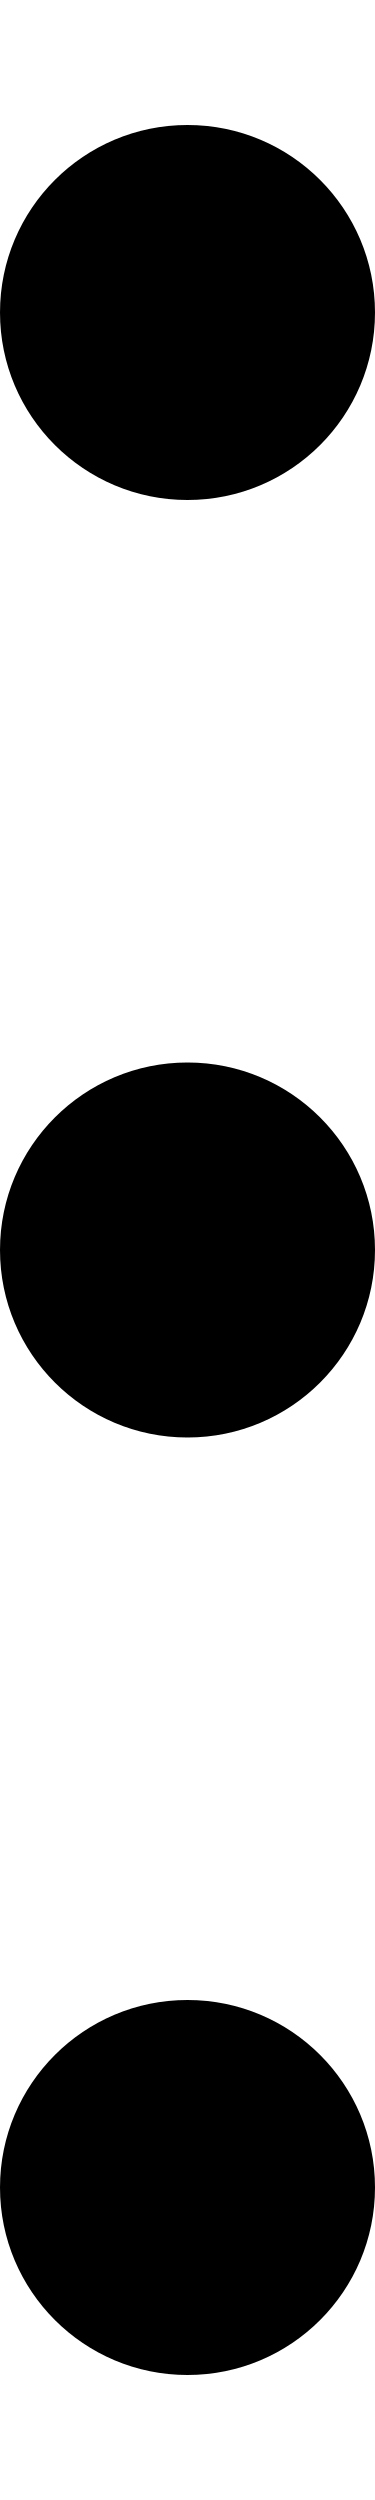
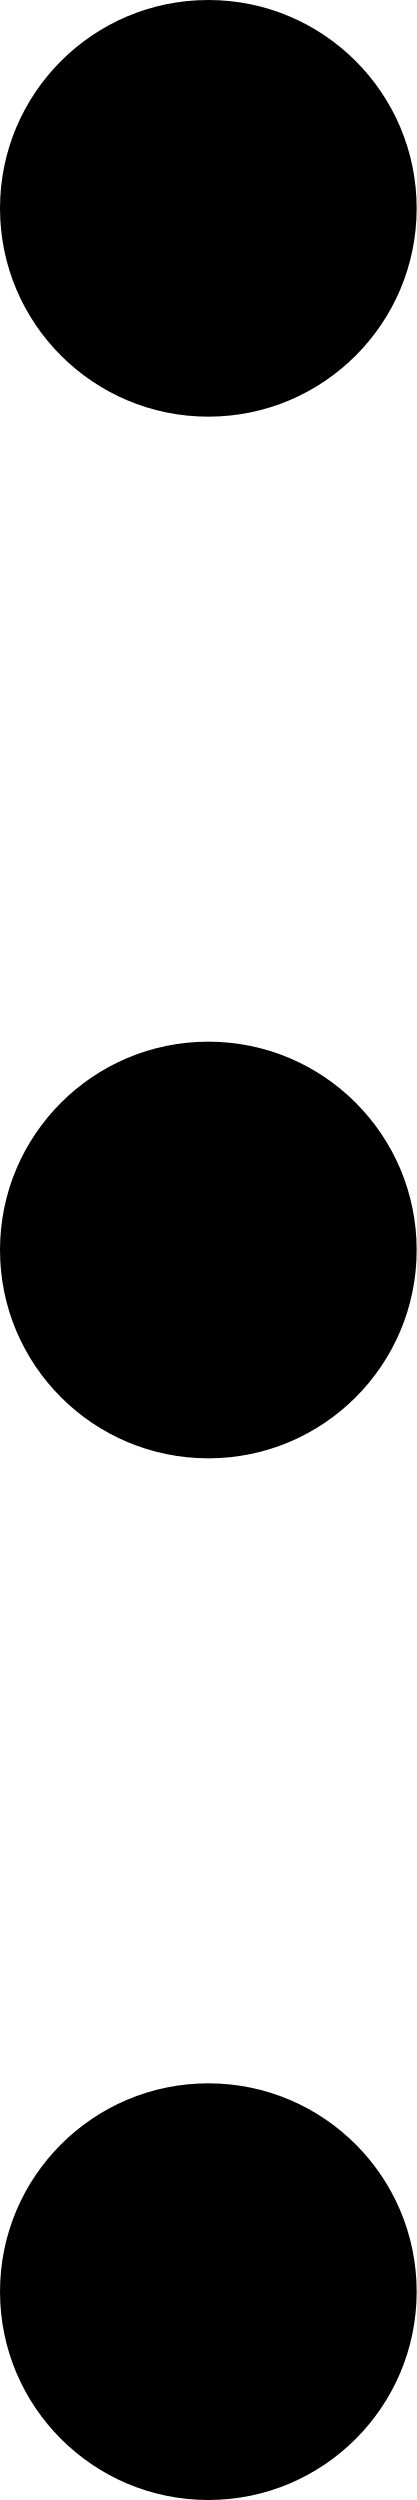
- <svg xmlns="http://www.w3.org/2000/svg" width="3" height="20" fill="none" viewBox="0 0 3 18">
+ <svg xmlns="http://www.w3.org/2000/svg" fill="none" viewBox="0 0 3 18">
  <path fill="currentColor" fill-rule="evenodd" d="M3 1.5a1.5 1.5 0 1 1-3 0 1.5 1.5 0 0 1 3 0ZM3 9a1.5 1.5 0 1 1-3 0 1.5 1.5 0 0 1 3 0Zm-1.5 9a1.5 1.5 0 1 0 0-3 1.5 1.5 0 0 0 0 3Z" clip-rule="evenodd" />
</svg>
